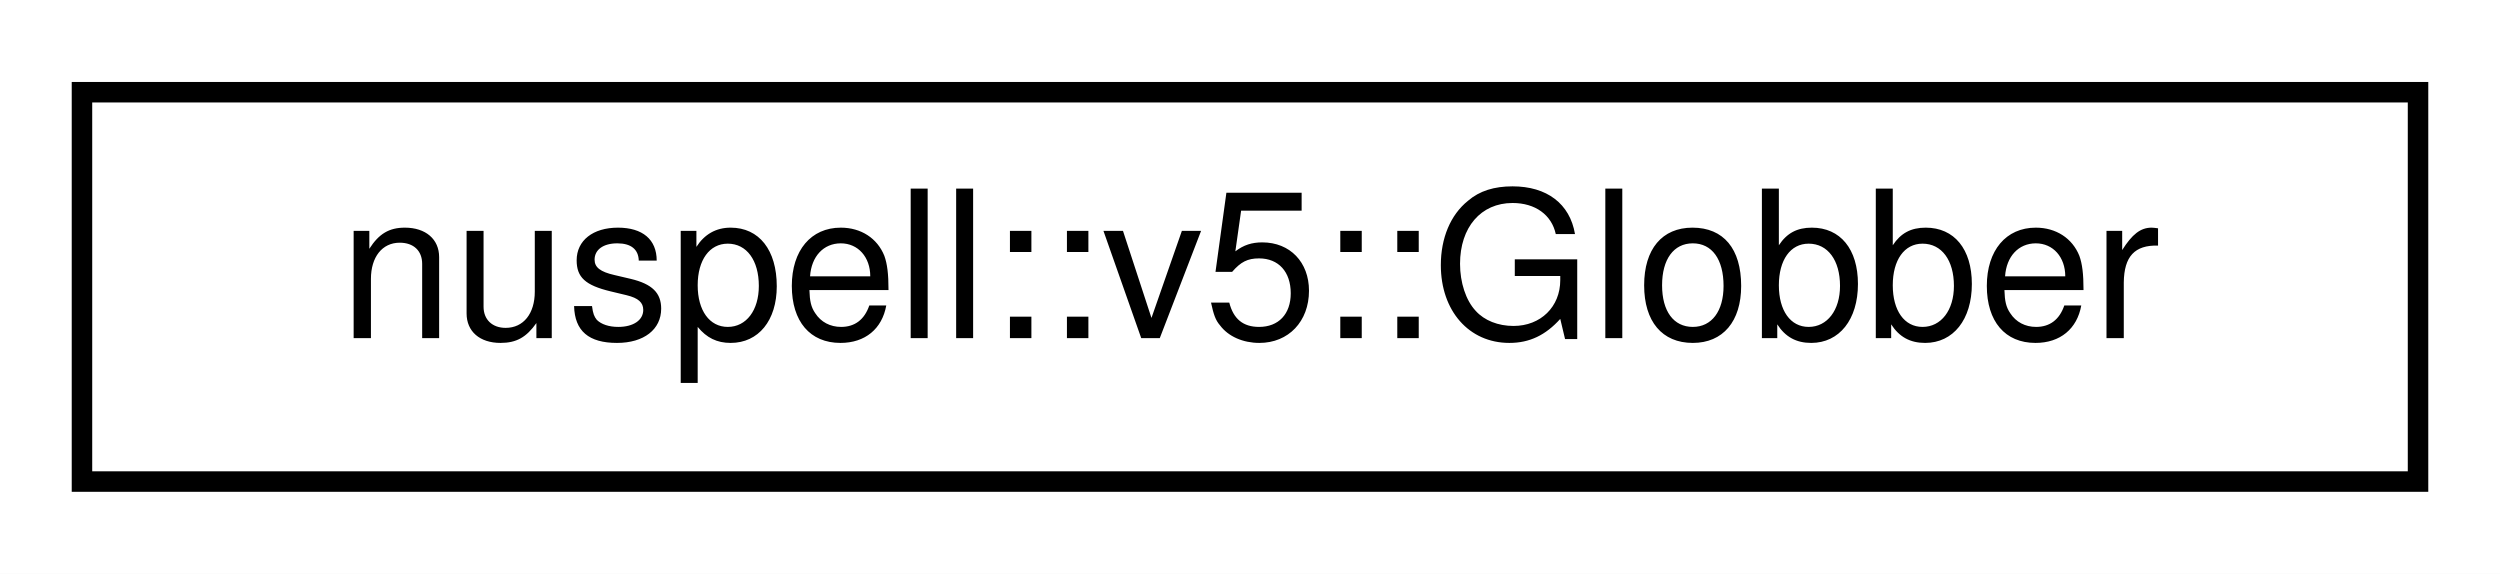
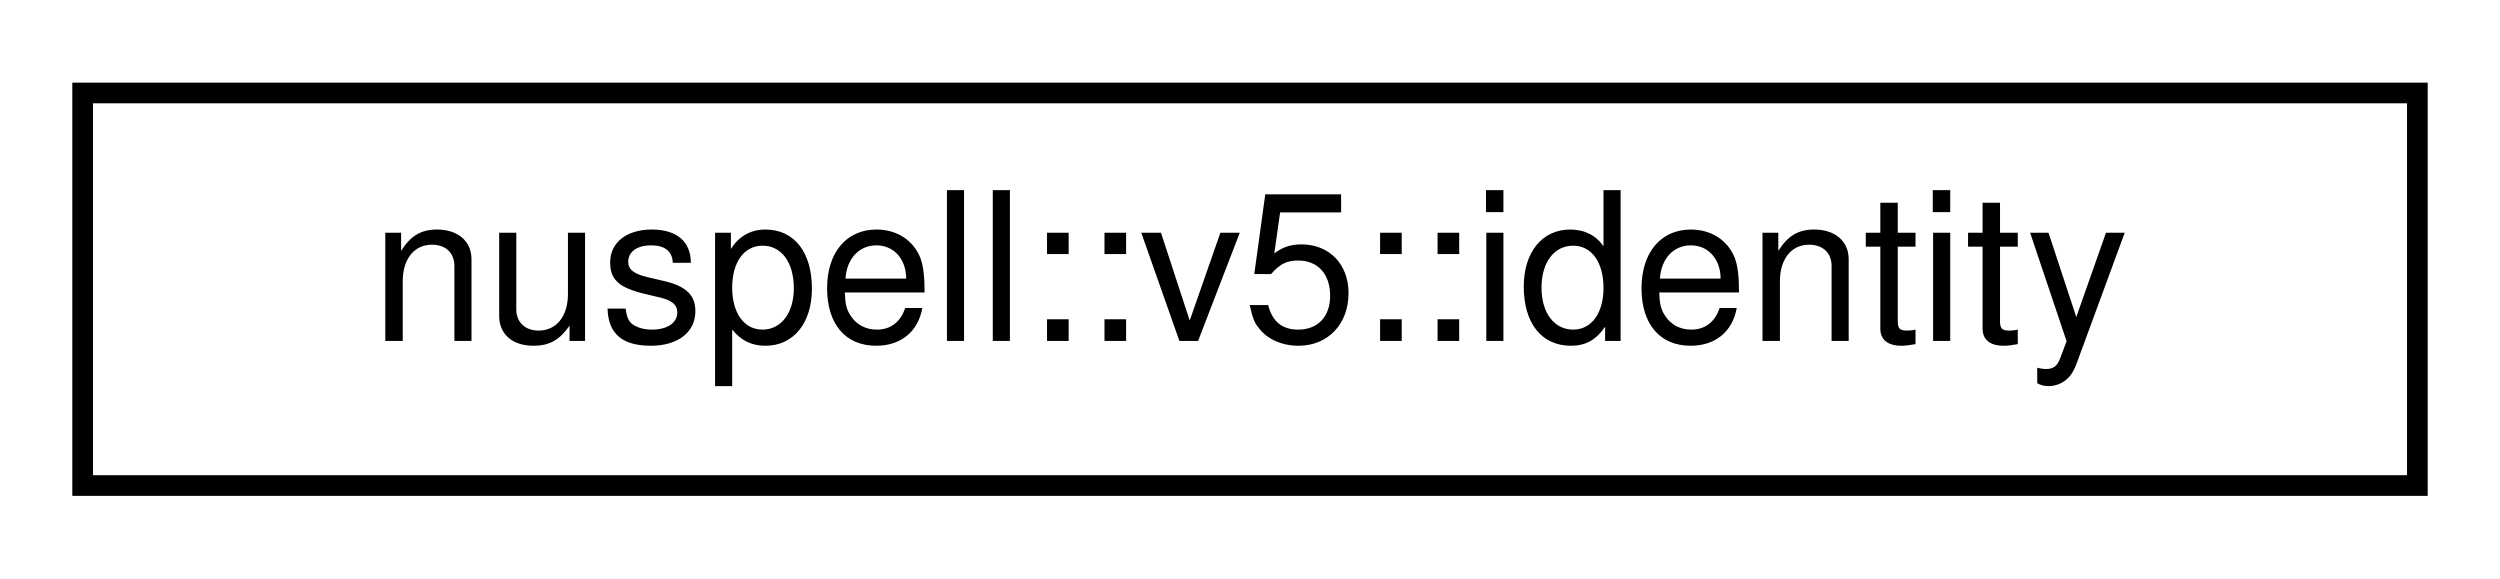
- <svg xmlns="http://www.w3.org/2000/svg" xmlns:xlink="http://www.w3.org/1999/xlink" width="122pt" height="28pt" viewBox="0.00 0.00 122.00 28.00">
+ <svg xmlns="http://www.w3.org/2000/svg" xmlns:xlink="http://www.w3.org/1999/xlink" width="121pt" height="28pt" viewBox="0.00 0.00 121.00 28.00">
  <g id="graph0" class="graph" transform="scale(1 1) rotate(0) translate(4 24)">
-     <polygon fill="white" stroke="transparent" points="-4,4 -4,-24 118,-24 118,4 -4,4" />
+     <polygon fill="white" stroke="transparent" points="-4,4 -4,-24 117,-24 117,4 -4,4" />
    <g id="node1" class="node">
      <g id="a_node1">
-         <a xlink:href="structnuspell_1_1v5_1_1_globber.html" target="_top" xlink:title=" ">
-           <polygon fill="white" stroke="black" points="0,-0.5 0,-19.5 114,-19.5 114,-0.5 0,-0.5" />
-           <text text-anchor="middle" x="57" y="-7.5" font-family="Helvetica,sans-Serif" font-size="10.00">nuspell::v5::Globber</text>
+         <a xlink:href="structnuspell_1_1v5_1_1identity.html" target="_top" xlink:title=" ">
+           <polygon fill="white" stroke="black" points="0,-0.5 0,-19.5 113,-19.5 113,-0.5 0,-0.5" />
+           <text text-anchor="middle" x="56.5" y="-7.5" font-family="Helvetica,sans-Serif" font-size="10.00">nuspell::v5::identity</text>
        </a>
      </g>
    </g>
  </g>
</svg>
